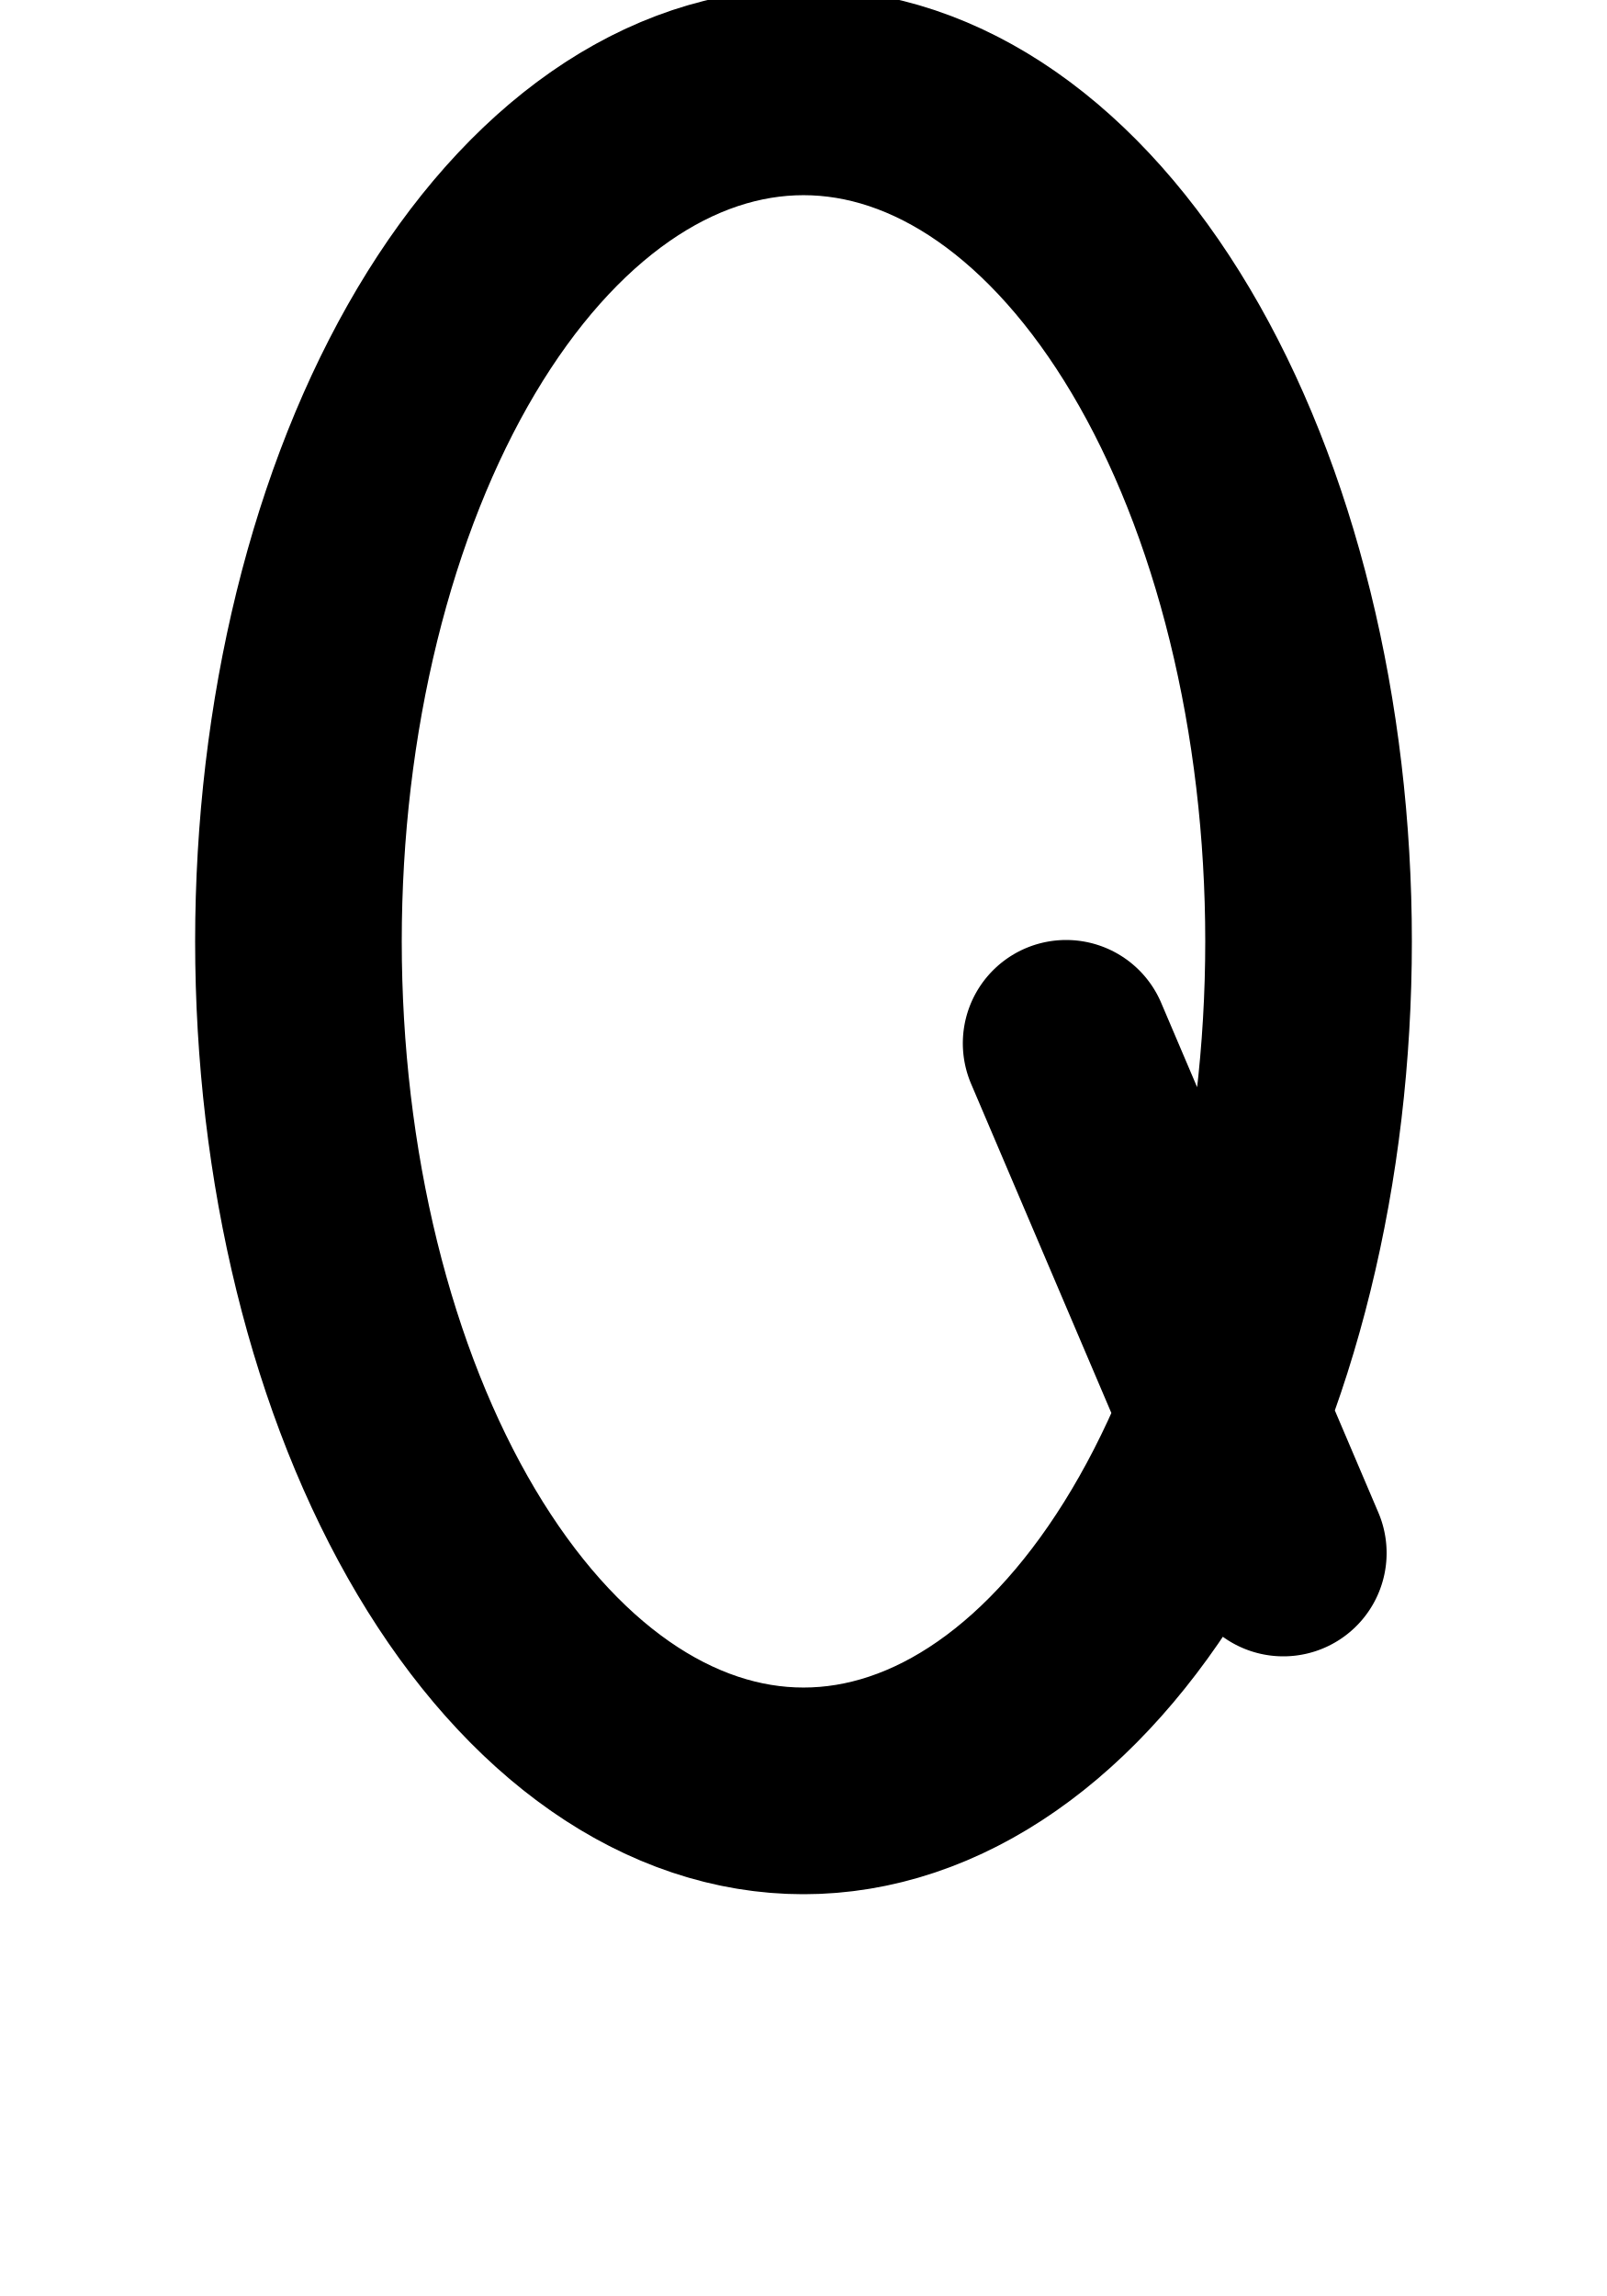
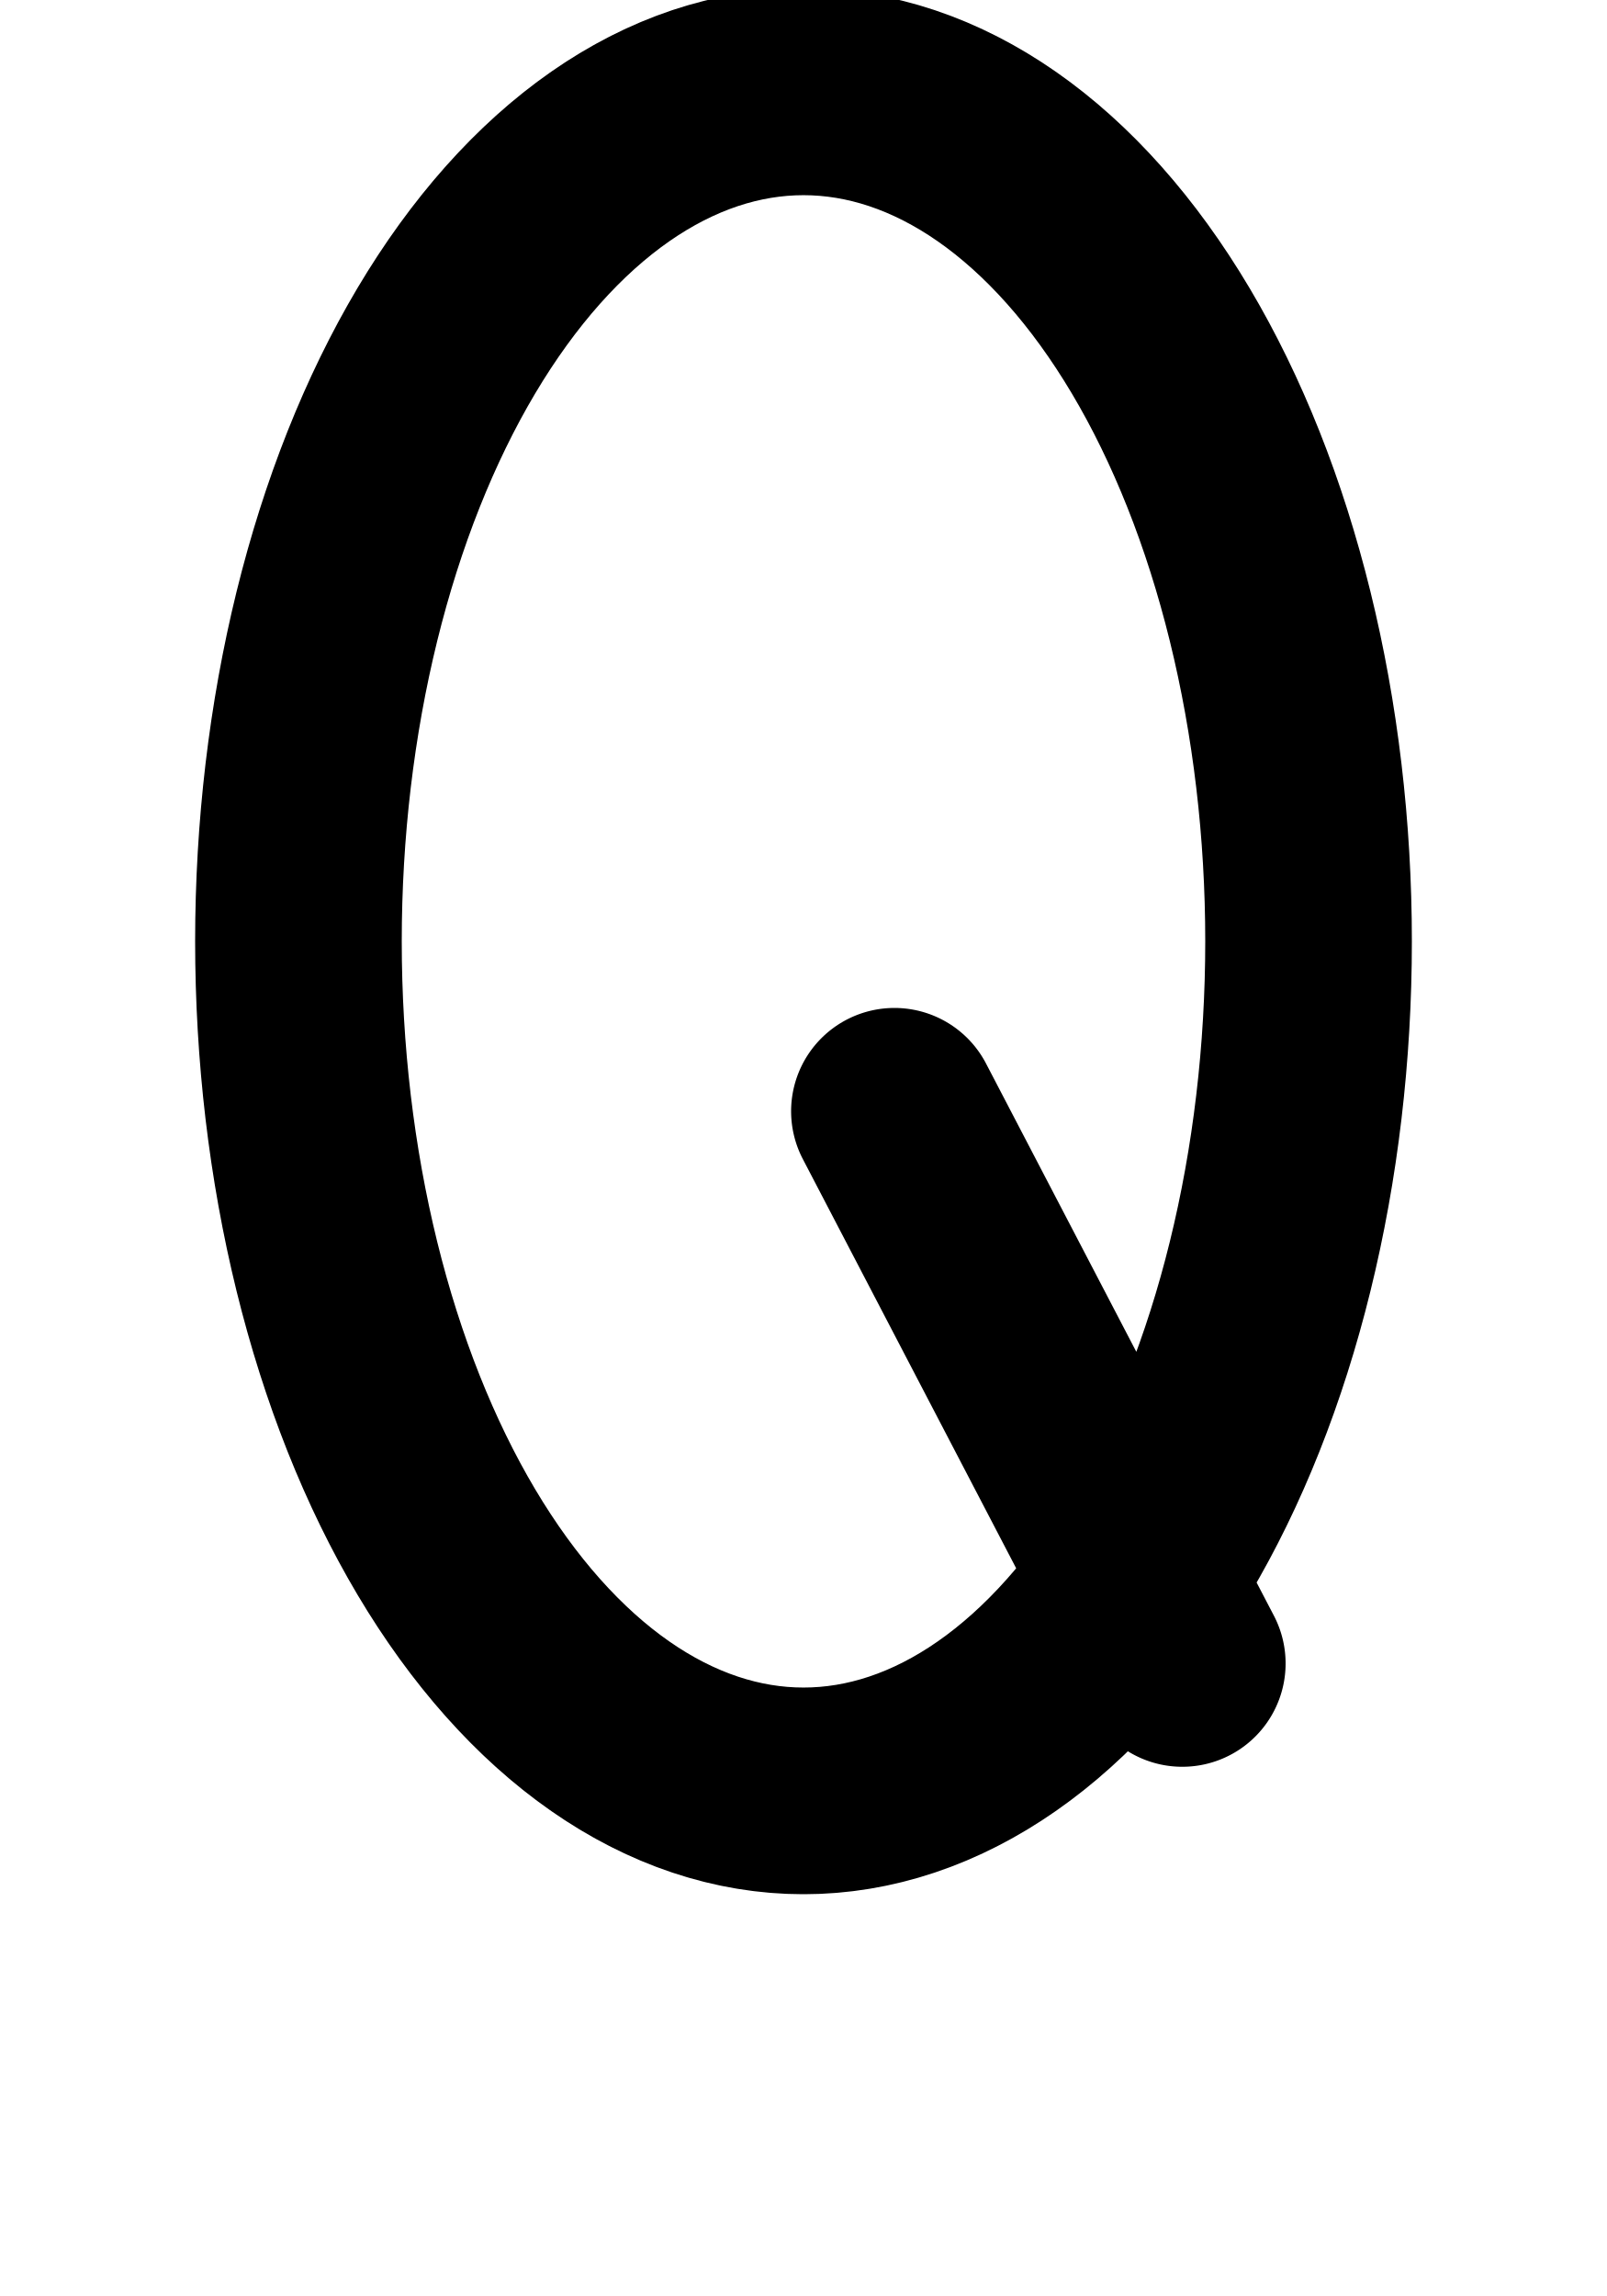
<svg xmlns="http://www.w3.org/2000/svg" viewBox="0 0 700.000 1000">
-   <path d="M 614.999 409.672 L 614.933 400.591 L 614.923 399.934 L 614.724 390.860 L 614.705 390.202 L 614.374 381.138 L 614.345 380.480 L 613.882 371.433 L 613.843 370.773 L 613.248 361.747 L 613.199 361.086 L 612.473 352.088 L 612.414 351.424 L 611.557 342.458 L 611.488 341.793 L 610.500 332.865 L 610.420 332.196 L 609.302 323.312 L 609.212 322.641 L 607.965 313.805 L 607.864 313.130 L 606.488 304.349 L 606.376 303.670 L 604.872 294.948 L 604.749 294.265 L 603.118 285.608 L 602.983 284.920 L 601.227 276.333 L 601.079 275.639 L 599.198 267.127 L 599.038 266.429 L 597.033 257.997 L 596.859 257.293 L 594.732 248.946 L 594.545 248.236 L 592.296 239.980 L 592.095 239.263 L 589.726 231.102 L 589.510 230.378 L 587.023 222.318 L 586.791 221.587 L 584.187 213.631 L 583.938 212.893 L 581.220 205.047 L 580.954 204.301 L 578.121 196.570 L 577.837 195.816 L 574.893 188.204 L 574.590 187.442 L 571.535 179.954 L 571.212 179.183 L 568.049 171.823 L 567.705 171.043 L 564.436 163.816 L 564.070 163.028 L 560.696 155.938 L 560.307 155.140 L 556.830 148.192 L 556.416 147.385 L 552.840 140.582 L 552.400 139.766 L 548.725 133.113 L 548.258 132.288 L 544.487 125.788 L 543.991 124.954 L 540.126 118.612 L 539.600 117.769 L 535.644 111.589 L 535.085 110.738 L 531.041 104.722 L 530.448 103.863 L 526.317 98.017 L 525.689 97.150 L 521.473 91.476 L 520.808 90.603 L 516.511 85.104 L 515.806 84.225 L 511.430 78.905 L 510.684 78.022 L 506.232 72.885 L 505.442 71.998 L 500.916 67.046 L 500.081 66.157 L 495.485 61.393 L 494.603 60.504 L 489.938 55.931 L 489.006 55.044 L 484.276 50.666 L 483.294 49.783 L 478.501 45.601 L 477.466 44.724 L 472.613 40.741 L 471.524 39.875 L 466.615 36.093 L 465.469 35.240 L 460.507 31.662 L 459.304 30.824 L 454.291 27.452 L 453.031 26.635 L 447.970 23.471 L 446.652 22.678 L 441.546 19.724 L 440.170 18.960 L 435.023 16.217 L 433.589 15.486 L 428.403 12.957 L 426.913 12.264 L 421.692 9.949 L 420.922 9.617 L 420.147 9.298 L 414.893 7.200 L 414.098 6.891 L 413.296 6.597 L 408.014 4.716 L 407.193 4.433 L 406.367 4.166 L 401.059 2.503 L 400.215 2.248 L 399.366 2.010 L 394.035 0.567 L 393.170 0.342 L 392.301 0.135 L 386.951 -1.088 L 386.068 -1.280 L 385.181 -1.455 L 379.814 -2.456 L 378.916 -2.614 L 378.014 -2.754 L 372.634 -3.533 L 371.723 -3.655 L 370.809 -3.759 L 365.420 -4.316 L 364.499 -4.402 L 363.577 -4.468 L 358.181 -4.802 L 357.255 -4.850 L 356.328 -4.879 L 350.929 -4.990 L 350.000 -5.000 L 349.071 -4.990 L 343.672 -4.879 L 342.745 -4.850 L 341.819 -4.802 L 336.423 -4.468 L 335.501 -4.402 L 334.580 -4.316 L 329.191 -3.759 L 328.277 -3.655 L 327.366 -3.533 L 321.986 -2.754 L 321.084 -2.614 L 320.186 -2.456 L 314.819 -1.455 L 313.932 -1.280 L 313.049 -1.088 L 307.699 0.135 L 306.830 0.342 L 305.965 0.567 L 300.634 2.010 L 299.785 2.248 L 298.941 2.503 L 293.633 4.166 L 292.807 4.433 L 291.986 4.716 L 286.704 6.597 L 285.902 6.891 L 285.107 7.200 L 279.853 9.298 L 279.078 9.617 L 278.308 9.949 L 273.087 12.264 L 271.597 12.957 L 266.411 15.486 L 264.977 16.217 L 259.830 18.960 L 258.454 19.724 L 253.348 22.678 L 252.030 23.471 L 246.969 26.635 L 245.709 27.452 L 240.696 30.824 L 239.493 31.662 L 234.531 35.240 L 233.385 36.093 L 228.476 39.875 L 227.387 40.741 L 222.534 44.724 L 221.499 45.601 L 216.706 49.783 L 215.724 50.666 L 210.994 55.044 L 210.062 55.931 L 205.397 60.504 L 204.515 61.393 L 199.919 66.157 L 199.084 67.046 L 194.558 71.998 L 193.768 72.885 L 189.316 78.022 L 188.570 78.905 L 184.194 84.225 L 183.489 85.104 L 179.192 90.603 L 178.527 91.476 L 174.311 97.150 L 173.683 98.017 L 169.552 103.863 L 168.959 104.722 L 164.915 110.738 L 164.356 111.589 L 160.400 117.769 L 159.874 118.612 L 156.009 124.954 L 155.513 125.788 L 151.742 132.288 L 151.275 133.113 L 147.600 139.766 L 147.160 140.582 L 143.584 147.385 L 143.170 148.192 L 139.693 155.140 L 139.304 155.938 L 135.930 163.028 L 135.564 163.816 L 132.295 171.043 L 131.951 171.823 L 128.788 179.183 L 128.465 179.954 L 125.410 187.442 L 125.107 188.204 L 122.163 195.816 L 121.879 196.570 L 119.046 204.301 L 118.780 205.047 L 116.062 212.893 L 115.813 213.631 L 113.209 221.587 L 112.977 222.318 L 110.490 230.378 L 110.274 231.102 L 107.905 239.263 L 107.704 239.980 L 105.455 248.236 L 105.268 248.946 L 103.141 257.293 L 102.967 257.997 L 100.962 266.429 L 100.802 267.127 L 98.921 275.639 L 98.773 276.333 L 97.017 284.920 L 96.882 285.608 L 95.251 294.265 L 95.128 294.948 L 93.624 303.670 L 93.512 304.349 L 92.136 313.130 L 92.035 313.805 L 90.788 322.641 L 90.698 323.312 L 89.580 332.196 L 89.500 332.865 L 88.512 341.793 L 88.443 342.458 L 87.586 351.424 L 87.527 352.088 L 86.801 361.086 L 86.752 361.747 L 86.157 370.773 L 86.118 371.433 L 85.655 380.480 L 85.626 381.138 L 85.295 390.202 L 85.276 390.860 L 85.077 399.934 L 85.067 400.591 L 85.001 409.672 L 85.001 410.328 L 85.067 419.409 L 85.077 420.066 L 85.276 429.140 L 85.295 429.798 L 85.626 438.862 L 85.655 439.520 L 86.118 448.567 L 86.157 449.227 L 86.752 458.253 L 86.801 458.914 L 87.527 467.912 L 87.586 468.576 L 88.443 477.542 L 88.512 478.207 L 89.500 487.135 L 89.580 487.804 L 90.698 496.688 L 90.788 497.359 L 92.035 506.195 L 92.136 506.870 L 93.512 515.651 L 93.624 516.330 L 95.128 525.052 L 95.251 525.735 L 96.882 534.392 L 97.017 535.080 L 98.773 543.667 L 98.921 544.361 L 100.802 552.873 L 100.962 553.571 L 102.967 562.003 L 103.141 562.707 L 105.268 571.054 L 105.455 571.764 L 107.704 580.020 L 107.905 580.737 L 110.274 588.898 L 110.490 589.622 L 112.977 597.682 L 113.209 598.413 L 115.813 606.369 L 116.062 607.107 L 118.780 614.953 L 119.046 615.699 L 121.879 623.430 L 122.163 624.184 L 125.107 631.796 L 125.410 632.558 L 128.465 640.046 L 128.788 640.817 L 131.951 648.177 L 132.295 648.957 L 135.564 656.184 L 135.930 656.972 L 139.304 664.062 L 139.693 664.860 L 143.170 671.808 L 143.584 672.615 L 147.160 679.418 L 147.600 680.234 L 151.275 686.887 L 151.742 687.712 L 155.513 694.212 L 156.009 695.046 L 159.874 701.388 L 160.400 702.231 L 164.356 708.411 L 164.915 709.262 L 168.959 715.278 L 169.552 716.137 L 173.683 721.983 L 174.311 722.850 L 178.527 728.524 L 179.192 729.397 L 183.489 734.896 L 184.194 735.775 L 188.570 741.095 L 189.316 741.978 L 193.768 747.115 L 194.558 748.002 L 199.084 752.954 L 199.919 753.843 L 204.515 758.607 L 205.397 759.496 L 210.062 764.069 L 210.994 764.956 L 215.724 769.334 L 216.706 770.217 L 221.499 774.399 L 222.534 775.276 L 227.387 779.259 L 228.476 780.125 L 233.385 783.907 L 234.531 784.760 L 239.493 788.338 L 240.696 789.176 L 245.709 792.548 L 246.969 793.365 L 252.030 796.529 L 253.348 797.322 L 258.454 800.276 L 259.830 801.040 L 264.977 803.783 L 266.411 804.514 L 271.597 807.043 L 273.087 807.736 L 278.308 810.051 L 279.078 810.383 L 279.853 810.702 L 285.107 812.800 L 285.902 813.109 L 286.704 813.403 L 291.986 815.284 L 292.807 815.567 L 293.633 815.834 L 298.941 817.497 L 299.785 817.752 L 300.634 817.990 L 305.965 819.433 L 306.830 819.658 L 307.699 819.865 L 313.049 821.088 L 313.932 821.280 L 314.819 821.455 L 320.186 822.456 L 321.084 822.614 L 321.986 822.754 L 327.366 823.533 L 328.277 823.655 L 329.191 823.759 L 334.580 824.316 L 335.501 824.402 L 336.423 824.468 L 341.819 824.802 L 342.745 824.850 L 343.672 824.879 L 349.071 824.990 L 350.000 825.000 L 350.929 824.990 L 356.328 824.879 L 357.255 824.850 L 358.181 824.802 L 363.577 824.468 L 364.499 824.402 L 365.420 824.316 L 370.809 823.759 L 371.723 823.655 L 372.634 823.533 L 378.014 822.754 L 378.916 822.614 L 379.814 822.456 L 385.181 821.455 L 386.068 821.280 L 386.951 821.088 L 392.301 819.865 L 393.170 819.658 L 394.035 819.433 L 399.366 817.990 L 400.215 817.752 L 401.059 817.497 L 406.367 815.834 L 407.193 815.567 L 408.014 815.284 L 413.296 813.403 L 414.098 813.109 L 414.893 812.800 L 420.147 810.702 L 420.922 810.383 L 421.692 810.051 L 426.913 807.736 L 428.403 807.043 L 433.589 804.514 L 435.023 803.783 L 440.170 801.040 L 441.546 800.276 L 446.652 797.322 L 447.970 796.529 L 453.031 793.365 L 454.291 792.548 L 459.304 789.176 L 460.507 788.338 L 465.469 784.760 L 466.615 783.907 L 471.524 780.125 L 472.613 779.259 L 477.466 775.276 L 478.501 774.399 L 483.294 770.217 L 484.276 769.334 L 489.006 764.956 L 489.938 764.069 L 494.603 759.496 L 495.485 758.607 L 500.081 753.843 L 500.916 752.954 L 505.442 748.002 L 506.232 747.115 L 510.684 741.978 L 511.430 741.095 L 515.806 735.775 L 516.511 734.896 L 520.808 729.397 L 521.473 728.524 L 525.689 722.850 L 526.317 721.983 L 530.448 716.137 L 531.041 715.278 L 532.653 712.879 L 533.462 713.452 L 534.379 714.067 L 535.311 714.660 L 536.257 715.230 L 537.217 715.776 L 538.190 716.299 L 539.175 716.798 L 540.173 717.272 L 541.182 717.722 L 542.201 718.147 L 543.231 718.546 L 544.270 718.921 L 545.318 719.269 L 546.374 719.592 L 547.438 719.889 L 548.508 720.160 L 549.585 720.404 L 550.668 720.622 L 551.756 720.813 L 552.848 720.978 L 553.944 721.115 L 555.043 721.226 L 556.144 721.309 L 557.247 721.366 L 558.351 721.395 L 559.456 721.398 L 560.560 721.373 L 561.663 721.321 L 562.765 721.242 L 563.864 721.136 L 564.960 721.004 L 566.053 720.844 L 567.142 720.657 L 568.225 720.444 L 569.304 720.205 L 570.376 719.938 L 571.441 719.646 L 572.498 719.328 L 573.548 718.984 L 574.588 718.614 L 575.620 718.219 L 576.641 717.798 L 577.651 717.353 L 578.651 716.883 L 579.638 716.388 L 580.614 715.870 L 581.576 715.327 L 582.524 714.762 L 583.459 714.173 L 584.378 713.561 L 585.283 712.927 L 586.171 712.271 L 587.043 711.593 L 587.898 710.895 L 588.736 710.175 L 589.556 709.435 L 590.358 708.675 L 591.140 707.896 L 591.904 707.098 L 592.647 706.281 L 593.370 705.446 L 594.073 704.594 L 594.754 703.725 L 595.414 702.839 L 596.052 701.938 L 596.667 701.021 L 597.260 700.089 L 597.830 699.143 L 598.376 698.183 L 598.899 697.210 L 599.398 696.225 L 599.872 695.227 L 600.322 694.218 L 600.747 693.199 L 601.146 692.169 L 601.521 691.130 L 601.869 690.082 L 602.192 689.026 L 602.489 687.962 L 602.760 686.892 L 603.004 685.815 L 603.222 684.732 L 603.413 683.644 L 603.578 682.552 L 603.715 681.456 L 603.826 680.357 L 603.909 679.256 L 603.966 678.153 L 603.995 677.049 L 603.998 675.944 L 603.973 674.840 L 603.921 673.737 L 603.842 672.635 L 603.736 671.536 L 603.604 670.440 L 603.444 669.347 L 603.257 668.258 L 603.044 667.175 L 602.805 666.096 L 602.538 665.024 L 602.246 663.959 L 601.928 662.902 L 601.584 661.852 L 601.214 660.812 L 600.819 659.780 L 600.398 658.759 L 581.449 614.291 L 583.938 607.107 L 584.187 606.369 L 586.791 598.413 L 587.023 597.682 L 589.510 589.622 L 589.726 588.898 L 592.095 580.737 L 592.296 580.020 L 594.545 571.764 L 594.732 571.054 L 596.859 562.707 L 597.033 562.003 L 599.038 553.571 L 599.198 552.873 L 601.079 544.361 L 601.227 543.667 L 602.983 535.080 L 603.118 534.392 L 604.749 525.735 L 604.872 525.052 L 606.376 516.330 L 606.488 515.651 L 607.864 506.870 L 607.965 506.195 L 609.212 497.359 L 609.302 496.688 L 610.420 487.804 L 610.500 487.135 L 611.488 478.207 L 611.557 477.542 L 612.414 468.576 L 612.473 467.912 L 613.199 458.914 L 613.248 458.253 L 613.843 449.227 L 613.882 448.567 L 614.345 439.520 L 614.374 438.862 L 614.705 429.798 L 614.724 429.140 L 614.923 420.066 L 614.933 419.409 L 614.999 410.328 L 614.999 409.672 Z M 524.937 418.423 L 524.753 426.841 L 524.446 435.247 L 524.016 443.635 L 523.465 452.000 L 522.792 460.336 L 521.997 468.637 L 521.458 473.509 L 505.798 436.759 L 505.353 435.749 L 504.883 434.749 L 504.388 433.762 L 503.870 432.786 L 503.327 431.824 L 502.762 430.876 L 502.173 429.941 L 501.561 429.022 L 500.927 428.117 L 500.271 427.229 L 499.593 426.357 L 498.895 425.502 L 498.175 424.664 L 497.435 423.844 L 496.675 423.042 L 495.896 422.260 L 495.098 421.496 L 494.281 420.753 L 493.446 420.030 L 492.594 419.327 L 491.725 418.646 L 490.839 417.986 L 489.938 417.348 L 489.021 416.733 L 488.089 416.140 L 487.143 415.570 L 486.183 415.024 L 485.210 414.501 L 484.225 414.002 L 483.227 413.528 L 482.218 413.078 L 481.199 412.653 L 480.169 412.254 L 479.130 411.879 L 478.082 411.531 L 477.026 411.208 L 475.962 410.911 L 474.892 410.640 L 473.815 410.396 L 472.732 410.178 L 471.644 409.987 L 470.552 409.822 L 469.456 409.685 L 468.357 409.574 L 467.256 409.491 L 466.153 409.434 L 465.049 409.405 L 463.944 409.402 L 462.840 409.427 L 461.737 409.479 L 460.635 409.558 L 459.536 409.664 L 458.440 409.796 L 457.347 409.956 L 456.258 410.143 L 455.175 410.356 L 454.096 410.595 L 453.024 410.862 L 451.959 411.154 L 450.902 411.472 L 449.852 411.816 L 448.812 412.186 L 447.780 412.581 L 446.759 413.002 L 445.749 413.447 L 444.749 413.917 L 443.762 414.412 L 442.786 414.930 L 441.824 415.473 L 440.876 416.038 L 439.941 416.627 L 439.022 417.239 L 438.117 417.873 L 437.229 418.529 L 436.357 419.207 L 435.502 419.905 L 434.664 420.625 L 433.844 421.365 L 433.042 422.125 L 432.260 422.904 L 431.496 423.702 L 430.753 424.519 L 430.030 425.354 L 429.327 426.206 L 428.646 427.075 L 427.986 427.961 L 427.348 428.862 L 426.733 429.779 L 426.140 430.711 L 425.570 431.657 L 425.024 432.617 L 424.501 433.590 L 424.002 434.575 L 423.528 435.573 L 423.078 436.582 L 422.653 437.601 L 422.254 438.631 L 421.879 439.670 L 421.531 440.718 L 421.208 441.774 L 420.911 442.838 L 420.640 443.908 L 420.396 444.985 L 420.178 446.068 L 419.987 447.156 L 419.822 448.248 L 419.685 449.344 L 419.574 450.443 L 419.491 451.544 L 419.434 452.647 L 419.405 453.751 L 419.402 454.856 L 419.427 455.960 L 419.479 457.063 L 419.558 458.165 L 419.664 459.264 L 419.796 460.360 L 419.956 461.453 L 420.143 462.542 L 420.356 463.625 L 420.595 464.704 L 420.862 465.776 L 421.154 466.841 L 421.472 467.898 L 421.816 468.948 L 422.186 469.988 L 422.581 471.020 L 423.002 472.041 L 484.098 615.416 L 482.616 618.692 L 479.619 624.988 L 476.545 631.134 L 473.395 637.125 L 470.173 642.958 L 466.884 648.627 L 463.530 654.131 L 460.116 659.464 L 456.647 664.624 L 453.125 669.607 L 449.556 674.411 L 445.944 679.034 L 442.293 683.472 L 438.608 687.723 L 434.894 691.787 L 431.155 695.661 L 427.397 699.346 L 423.623 702.839 L 419.839 706.141 L 416.049 709.252 L 412.257 712.173 L 408.468 714.904 L 404.686 717.448 L 400.914 719.806 L 397.155 721.981 L 393.413 723.975 L 389.689 725.791 L 385.986 727.432 L 382.304 728.903 L 378.644 730.206 L 375.006 731.345 L 371.389 732.324 L 367.791 733.146 L 364.210 733.814 L 360.644 734.330 L 357.090 734.698 L 353.543 734.917 L 350.000 734.990 L 346.457 734.917 L 342.910 734.698 L 339.356 734.330 L 335.790 733.814 L 332.209 733.146 L 328.611 732.324 L 324.994 731.345 L 321.356 730.206 L 317.696 728.903 L 314.014 727.432 L 310.311 725.791 L 306.587 723.975 L 302.845 721.981 L 299.086 719.806 L 295.314 717.448 L 291.532 714.904 L 287.743 712.173 L 283.951 709.252 L 280.161 706.141 L 276.377 702.839 L 272.603 699.346 L 268.845 695.661 L 265.106 691.787 L 261.392 687.723 L 257.707 683.472 L 254.056 679.034 L 250.444 674.411 L 246.875 669.607 L 243.353 664.624 L 239.884 659.464 L 236.470 654.131 L 233.116 648.627 L 229.827 642.958 L 226.605 637.125 L 223.455 631.134 L 220.381 624.988 L 217.384 618.692 L 214.470 612.249 L 211.640 605.665 L 208.898 598.944 L 206.247 592.090 L 203.689 585.109 L 201.228 578.006 L 198.865 570.785 L 196.602 563.452 L 194.443 556.011 L 192.389 548.469 L 190.442 540.830 L 188.604 533.100 L 186.876 525.284 L 185.261 517.388 L 183.760 509.417 L 182.373 501.376 L 181.103 493.273 L 179.951 485.111 L 178.917 476.897 L 178.003 468.637 L 177.208 460.336 L 176.535 452.000 L 175.984 443.635 L 175.554 435.247 L 175.247 426.841 L 175.063 418.423 L 175.001 410.000 L 175.063 401.577 L 175.247 393.159 L 175.554 384.753 L 175.984 376.365 L 176.535 368.000 L 177.208 359.664 L 178.003 351.363 L 178.917 343.103 L 179.951 334.889 L 181.103 326.727 L 182.373 318.624 L 183.760 310.583 L 185.261 302.612 L 186.876 294.716 L 188.604 286.900 L 190.442 279.170 L 192.389 271.531 L 194.443 263.989 L 196.602 256.548 L 198.865 249.215 L 201.228 241.994 L 203.689 234.891 L 206.247 227.910 L 208.898 221.056 L 211.640 214.335 L 214.470 207.751 L 217.384 201.308 L 220.381 195.012 L 223.455 188.866 L 226.605 182.875 L 229.827 177.042 L 233.116 171.373 L 236.470 165.869 L 239.884 160.536 L 243.353 155.376 L 246.875 150.393 L 250.444 145.589 L 254.056 140.966 L 257.707 136.528 L 261.392 132.277 L 265.106 128.213 L 268.845 124.339 L 272.603 120.654 L 276.377 117.161 L 280.161 113.859 L 283.951 110.748 L 287.743 107.827 L 291.532 105.096 L 295.314 102.552 L 299.086 100.194 L 302.845 98.019 L 306.587 96.025 L 310.311 94.209 L 314.014 92.568 L 317.696 91.097 L 321.356 89.794 L 324.994 88.655 L 328.611 87.676 L 332.209 86.854 L 335.790 86.186 L 339.356 85.670 L 342.910 85.302 L 346.457 85.083 L 350.000 85.010 L 353.543 85.083 L 357.090 85.302 L 360.644 85.670 L 364.210 86.186 L 367.791 86.854 L 371.389 87.676 L 375.006 88.655 L 378.644 89.794 L 382.304 91.097 L 385.986 92.568 L 389.689 94.209 L 393.413 96.025 L 397.155 98.019 L 400.914 100.194 L 404.686 102.552 L 408.468 105.096 L 412.257 107.827 L 416.049 110.748 L 419.839 113.859 L 423.623 117.161 L 427.397 120.654 L 431.155 124.339 L 434.894 128.213 L 438.608 132.277 L 442.293 136.528 L 445.944 140.966 L 449.556 145.589 L 453.125 150.393 L 456.647 155.376 L 460.116 160.536 L 463.530 165.869 L 466.884 171.373 L 470.173 177.042 L 473.395 182.875 L 476.545 188.866 L 479.619 195.012 L 482.616 201.308 L 485.530 207.751 L 488.360 214.335 L 491.102 221.056 L 493.753 227.910 L 496.311 234.891 L 498.772 241.994 L 501.135 249.215 L 503.398 256.548 L 505.557 263.989 L 507.611 271.531 L 509.558 279.170 L 511.396 286.900 L 513.124 294.716 L 514.739 302.612 L 516.240 310.583 L 517.627 318.624 L 518.897 326.727 L 520.049 334.889 L 521.083 343.103 L 521.997 351.363 L 522.792 359.664 L 523.465 368.000 L 524.016 376.365 L 524.446 384.753 L 524.753 393.159 L 524.937 401.577 L 524.999 410.000 L 524.937 418.423 Z" fill="black" fill-rule="evenodd" />
+   <path d="M 614.999 409.672 L 614.933 400.591 L 614.923 399.934 L 614.724 390.860 L 614.705 390.202 L 614.374 381.138 L 614.345 380.480 L 613.882 371.433 L 613.843 370.773 L 613.248 361.747 L 613.199 361.086 L 612.473 352.088 L 612.414 351.424 L 611.557 342.458 L 611.488 341.793 L 610.500 332.865 L 610.420 332.196 L 609.302 323.312 L 609.212 322.641 L 607.965 313.805 L 607.864 313.130 L 606.488 304.349 L 606.376 303.670 L 604.872 294.948 L 604.749 294.265 L 603.118 285.608 L 602.983 284.920 L 601.227 276.333 L 601.079 275.639 L 599.198 267.127 L 599.038 266.429 L 597.033 257.997 L 596.859 257.293 L 594.732 248.946 L 594.545 248.236 L 592.296 239.980 L 592.095 239.263 L 589.726 231.102 L 589.510 230.378 L 587.023 222.318 L 586.791 221.587 L 584.187 213.631 L 583.938 212.893 L 581.220 205.047 L 580.954 204.301 L 578.121 196.570 L 577.837 195.816 L 574.893 188.204 L 574.590 187.442 L 571.535 179.954 L 571.212 179.183 L 568.049 171.823 L 567.705 171.043 L 564.436 163.816 L 564.070 163.028 L 560.696 155.938 L 560.307 155.140 L 556.830 148.192 L 556.416 147.385 L 552.840 140.582 L 552.400 139.766 L 548.725 133.113 L 548.258 132.288 L 544.487 125.788 L 543.991 124.954 L 540.126 118.612 L 539.600 117.769 L 535.644 111.589 L 535.085 110.738 L 531.041 104.722 L 530.448 103.863 L 526.317 98.017 L 525.689 97.150 L 521.473 91.476 L 520.808 90.603 L 516.511 85.104 L 515.806 84.225 L 511.430 78.905 L 510.684 78.022 L 506.232 72.885 L 505.442 71.998 L 500.916 67.046 L 500.081 66.157 L 495.485 61.393 L 494.603 60.504 L 489.938 55.931 L 489.006 55.044 L 484.276 50.666 L 483.294 49.783 L 478.501 45.601 L 477.466 44.724 L 472.613 40.741 L 471.524 39.875 L 466.615 36.093 L 465.469 35.240 L 460.507 31.662 L 459.304 30.824 L 454.291 27.452 L 453.031 26.635 L 447.970 23.471 L 446.652 22.678 L 441.546 19.724 L 440.170 18.960 L 435.023 16.217 L 433.589 15.486 L 428.403 12.957 L 426.913 12.264 L 421.692 9.949 L 420.922 9.617 L 420.147 9.298 L 414.893 7.200 L 414.098 6.891 L 413.296 6.597 L 408.014 4.716 L 407.193 4.433 L 406.367 4.166 L 401.059 2.503 L 400.215 2.248 L 399.366 2.010 L 394.035 0.567 L 393.170 0.342 L 392.301 0.135 L 386.951 -1.088 L 386.068 -1.280 L 385.181 -1.455 L 379.814 -2.456 L 378.916 -2.614 L 378.014 -2.754 L 372.634 -3.533 L 371.723 -3.655 L 370.809 -3.759 L 365.420 -4.316 L 364.499 -4.402 L 363.577 -4.468 L 358.181 -4.802 L 357.255 -4.850 L 356.328 -4.879 L 350.929 -4.990 L 350.000 -5.000 L 349.071 -4.990 L 343.672 -4.879 L 342.745 -4.850 L 341.819 -4.802 L 336.423 -4.468 L 335.501 -4.402 L 334.580 -4.316 L 329.191 -3.759 L 328.277 -3.655 L 327.366 -3.533 L 321.986 -2.754 L 321.084 -2.614 L 320.186 -2.456 L 314.819 -1.455 L 313.932 -1.280 L 313.049 -1.088 L 307.699 0.135 L 306.830 0.342 L 305.965 0.567 L 300.634 2.010 L 299.785 2.248 L 298.941 2.503 L 293.633 4.166 L 292.807 4.433 L 291.986 4.716 L 286.704 6.597 L 285.902 6.891 L 285.107 7.200 L 279.853 9.298 L 279.078 9.617 L 278.308 9.949 L 273.087 12.264 L 271.597 12.957 L 266.411 15.486 L 264.977 16.217 L 259.830 18.960 L 258.454 19.724 L 253.348 22.678 L 252.030 23.471 L 246.969 26.635 L 245.709 27.452 L 240.696 30.824 L 239.493 31.662 L 234.531 35.240 L 233.385 36.093 L 228.476 39.875 L 227.387 40.741 L 222.534 44.724 L 221.499 45.601 L 216.706 49.783 L 215.724 50.666 L 210.994 55.044 L 210.062 55.931 L 205.397 60.504 L 204.515 61.393 L 199.919 66.157 L 199.084 67.046 L 194.558 71.998 L 193.768 72.885 L 189.316 78.022 L 188.570 78.905 L 184.194 84.225 L 183.489 85.104 L 179.192 90.603 L 178.527 91.476 L 174.311 97.150 L 173.683 98.017 L 169.552 103.863 L 168.959 104.722 L 164.915 110.738 L 164.356 111.589 L 160.400 117.769 L 159.874 118.612 L 156.009 124.954 L 155.513 125.788 L 151.742 132.288 L 151.275 133.113 L 147.600 139.766 L 147.160 140.582 L 143.584 147.385 L 143.170 148.192 L 139.693 155.140 L 139.304 155.938 L 135.930 163.028 L 135.564 163.816 L 132.295 171.043 L 131.951 171.823 L 128.788 179.183 L 128.465 179.954 L 125.410 187.442 L 125.107 188.204 L 122.163 195.816 L 121.879 196.570 L 119.046 204.301 L 118.780 205.047 L 116.062 212.893 L 115.813 213.631 L 113.209 221.587 L 112.977 222.318 L 110.490 230.378 L 110.274 231.102 L 107.905 239.263 L 107.704 239.980 L 105.455 248.236 L 105.268 248.946 L 103.141 257.293 L 102.967 257.997 L 100.962 266.429 L 100.802 267.127 L 98.921 275.639 L 98.773 276.333 L 97.017 284.920 L 96.882 285.608 L 95.251 294.265 L 95.128 294.948 L 93.624 303.670 L 93.512 304.349 L 92.136 313.130 L 92.035 313.805 L 90.788 322.641 L 90.698 323.312 L 89.580 332.196 L 89.500 332.865 L 88.512 341.793 L 88.443 342.458 L 87.586 351.424 L 87.527 352.088 L 86.801 361.086 L 86.752 361.747 L 86.157 370.773 L 86.118 371.433 L 85.655 380.480 L 85.626 381.138 L 85.295 390.202 L 85.276 390.860 L 85.077 399.934 L 85.067 400.591 L 85.001 409.672 L 85.001 410.328 L 85.067 419.409 L 85.077 420.066 L 85.276 429.140 L 85.295 429.798 L 85.626 438.862 L 85.655 439.520 L 86.118 448.567 L 86.157 449.227 L 86.752 458.253 L 86.801 458.914 L 87.527 467.912 L 87.586 468.576 L 88.443 477.542 L 88.512 478.207 L 89.500 487.135 L 89.580 487.804 L 90.698 496.688 L 90.788 497.359 L 92.035 506.195 L 92.136 506.870 L 93.512 515.651 L 93.624 516.330 L 95.128 525.052 L 95.251 525.735 L 96.882 534.392 L 97.017 535.080 L 98.773 543.667 L 98.921 544.361 L 100.802 552.873 L 100.962 553.571 L 102.967 562.003 L 103.141 562.707 L 105.268 571.054 L 105.455 571.764 L 107.704 580.020 L 107.905 580.737 L 110.274 588.898 L 110.490 589.622 L 112.977 597.682 L 113.209 598.413 L 115.813 606.369 L 116.062 607.107 L 118.780 614.953 L 119.046 615.699 L 121.879 623.430 L 122.163 624.184 L 125.107 631.796 L 125.410 632.558 L 128.465 640.046 L 128.788 640.817 L 131.951 648.177 L 132.295 648.957 L 135.564 656.184 L 135.930 656.972 L 139.304 664.062 L 139.693 664.860 L 143.170 671.808 L 143.584 672.615 L 147.160 679.418 L 147.600 680.234 L 151.275 686.887 L 151.742 687.712 L 155.513 694.212 L 156.009 695.046 L 159.874 701.388 L 160.400 702.231 L 164.356 708.411 L 164.915 709.262 L 168.959 715.278 L 169.552 716.137 L 173.683 721.983 L 174.311 722.850 L 178.527 728.524 L 179.192 729.397 L 183.489 734.896 L 184.194 735.775 L 188.570 741.095 L 189.316 741.978 L 193.768 747.115 L 194.558 748.002 L 199.084 752.954 L 199.919 753.843 L 204.515 758.607 L 205.397 759.496 L 210.062 764.069 L 210.994 764.956 L 215.724 769.334 L 216.706 770.217 L 221.499 774.399 L 222.534 775.276 L 227.387 779.259 L 228.476 780.125 L 233.385 783.907 L 234.531 784.760 L 239.493 788.338 L 240.696 789.176 L 245.709 792.548 L 246.969 793.365 L 252.030 796.529 L 253.348 797.322 L 258.454 800.276 L 259.830 801.040 L 264.977 803.783 L 266.411 804.514 L 271.597 807.043 L 273.087 807.736 L 278.308 810.051 L 279.078 810.383 L 279.853 810.702 L 285.107 812.800 L 285.902 813.109 L 286.704 813.403 L 291.986 815.284 L 292.807 815.567 L 293.633 815.834 L 298.941 817.497 L 299.785 817.752 L 300.634 817.990 L 305.965 819.433 L 306.830 819.658 L 307.699 819.865 L 313.049 821.088 L 313.932 821.280 L 314.819 821.455 L 320.186 822.456 L 321.084 822.614 L 321.986 822.754 L 327.366 823.533 L 328.277 823.655 L 329.191 823.759 L 334.580 824.316 L 335.501 824.402 L 336.423 824.468 L 341.819 824.802 L 342.745 824.850 L 343.672 824.879 L 349.071 824.990 L 350.000 825.000 L 350.929 824.990 L 356.328 824.879 L 357.255 824.850 L 358.181 824.802 L 363.577 824.468 L 364.499 824.402 L 365.420 824.316 L 370.809 823.759 L 371.723 823.655 L 372.634 823.533 L 378.014 822.754 L 378.916 822.614 L 379.814 822.456 L 385.181 821.455 L 386.068 821.280 L 386.951 821.088 L 392.301 819.865 L 393.170 819.658 L 394.035 819.433 L 399.366 817.990 L 400.215 817.752 L 401.059 817.497 L 406.367 815.834 L 407.193 815.567 L 408.014 815.284 L 413.296 813.403 L 414.098 813.109 L 414.893 812.800 L 420.147 810.702 L 420.922 810.383 L 421.692 810.051 L 426.913 807.736 L 428.403 807.043 L 433.589 804.514 L 435.023 803.783 L 440.170 801.040 L 441.546 800.276 L 446.652 797.322 L 447.970 796.529 L 453.031 793.365 L 454.291 792.548 L 459.304 789.176 L 460.507 788.338 L 465.469 784.760 L 466.615 783.907 L 471.524 780.125 L 472.613 779.259 L 477.466 775.276 L 478.501 774.399 L 483.294 770.217 L 484.276 769.334 L 489.006 764.956 L 489.938 764.069 L 491.289 762.744 L 491.471 762.859 L 492.420 763.425 L 493.382 763.967 L 494.357 764.486 L 495.344 764.980 L 496.344 765.451 L 497.354 765.896 L 498.376 766.317 L 499.407 766.712 L 500.447 767.082 L 501.497 767.426 L 502.554 767.745 L 503.619 768.037 L 504.691 768.303 L 505.769 768.543 L 506.853 768.756 L 507.942 768.943 L 509.034 769.103 L 510.131 769.236 L 511.230 769.342 L 512.332 769.421 L 513.435 769.473 L 514.539 769.498 L 515.644 769.495 L 516.748 769.466 L 517.851 769.410 L 518.952 769.326 L 520.051 769.216 L 521.147 769.078 L 522.239 768.914 L 523.327 768.723 L 524.409 768.505 L 525.486 768.261 L 526.557 767.991 L 527.621 767.694 L 528.677 767.371 L 529.725 767.023 L 530.764 766.648 L 531.794 766.249 L 532.814 765.824 L 533.822 765.374 L 534.820 764.900 L 535.805 764.402 L 536.778 763.879 L 537.738 763.333 L 538.684 762.763 L 539.616 762.170 L 540.533 761.555 L 541.435 760.917 L 542.321 760.257 L 543.190 759.576 L 544.042 758.874 L 544.877 758.151 L 545.694 757.407 L 546.492 756.644 L 547.272 755.862 L 548.032 755.060 L 548.772 754.240 L 549.491 753.402 L 550.190 752.547 L 550.868 751.675 L 551.524 750.787 L 552.158 749.883 L 552.770 748.963 L 553.359 748.029 L 553.925 747.080 L 554.467 746.118 L 554.986 745.143 L 555.480 744.156 L 555.951 743.156 L 556.396 742.146 L 556.817 741.124 L 557.212 740.093 L 557.582 739.053 L 557.926 738.003 L 558.245 736.946 L 558.537 735.881 L 558.803 734.809 L 559.043 733.731 L 559.256 732.647 L 559.443 731.558 L 559.603 730.466 L 559.736 729.369 L 559.842 728.270 L 559.921 727.168 L 559.973 726.065 L 559.998 724.961 L 559.995 723.856 L 559.966 722.752 L 559.910 721.649 L 559.826 720.548 L 559.716 719.449 L 559.578 718.353 L 559.414 717.261 L 559.223 716.173 L 559.005 715.091 L 558.761 714.014 L 558.491 712.943 L 558.194 711.879 L 557.871 710.823 L 557.523 709.775 L 557.148 708.736 L 556.749 707.706 L 556.324 706.686 L 555.874 705.678 L 555.400 704.680 L 554.902 703.695 L 547.368 689.246 L 548.258 687.712 L 548.725 686.887 L 552.400 680.234 L 552.840 679.418 L 556.416 672.615 L 556.830 671.808 L 560.307 664.860 L 560.696 664.062 L 564.070 656.972 L 564.436 656.184 L 567.705 648.957 L 568.049 648.177 L 571.212 640.817 L 571.535 640.046 L 574.590 632.558 L 574.893 631.796 L 577.837 624.184 L 578.121 623.430 L 580.954 615.699 L 581.220 614.953 L 583.938 607.107 L 584.187 606.369 L 586.791 598.413 L 587.023 597.682 L 589.510 589.622 L 589.726 588.898 L 592.095 580.737 L 592.296 580.020 L 594.545 571.764 L 594.732 571.054 L 596.859 562.707 L 597.033 562.003 L 599.038 553.571 L 599.198 552.873 L 601.079 544.361 L 601.227 543.667 L 602.983 535.080 L 603.118 534.392 L 604.749 525.735 L 604.872 525.052 L 606.376 516.330 L 606.488 515.651 L 607.864 506.870 L 607.965 506.195 L 609.212 497.359 L 609.302 496.688 L 610.420 487.804 L 610.500 487.135 L 611.488 478.207 L 611.557 477.542 L 612.414 468.576 L 612.473 467.912 L 613.199 458.914 L 613.248 458.253 L 613.843 449.227 L 613.882 448.567 L 614.345 439.520 L 614.374 438.862 L 614.705 429.798 L 614.724 429.140 L 614.923 420.066 L 614.933 419.409 L 614.999 410.328 L 614.999 409.672 Z M 524.937 418.423 L 524.753 426.841 L 524.446 435.247 L 524.016 443.635 L 523.465 452.000 L 522.792 460.336 L 521.997 468.637 L 521.083 476.897 L 520.049 485.111 L 518.897 493.273 L 517.627 501.376 L 516.240 509.417 L 514.739 517.388 L 513.124 525.284 L 511.396 533.100 L 509.558 540.830 L 507.611 548.469 L 505.557 556.011 L 503.398 563.452 L 501.135 570.785 L 498.772 578.006 L 496.311 585.109 L 494.973 588.760 L 429.502 463.195 L 428.979 462.222 L 428.433 461.262 L 427.863 460.316 L 427.270 459.384 L 426.655 458.467 L 426.017 457.565 L 425.357 456.679 L 424.676 455.810 L 423.974 454.958 L 423.251 454.123 L 422.507 453.306 L 421.744 452.508 L 420.962 451.728 L 420.160 450.968 L 419.340 450.228 L 418.502 449.509 L 417.647 448.810 L 416.775 448.132 L 415.887 447.476 L 414.983 446.842 L 414.063 446.230 L 413.129 445.641 L 412.180 445.075 L 411.218 444.533 L 410.243 444.014 L 409.256 443.520 L 408.256 443.049 L 407.246 442.604 L 406.224 442.183 L 405.193 441.788 L 404.153 441.418 L 403.103 441.074 L 402.046 440.755 L 400.981 440.463 L 399.909 440.197 L 398.831 439.957 L 397.747 439.744 L 396.658 439.557 L 395.566 439.397 L 394.469 439.264 L 393.370 439.158 L 392.268 439.079 L 391.165 439.027 L 390.061 439.002 L 388.956 439.005 L 387.852 439.034 L 386.749 439.090 L 385.648 439.174 L 384.549 439.284 L 383.453 439.422 L 382.361 439.586 L 381.273 439.777 L 380.191 439.995 L 379.114 440.239 L 378.043 440.509 L 376.979 440.806 L 375.923 441.129 L 374.875 441.477 L 373.836 441.852 L 372.806 442.251 L 371.786 442.676 L 370.778 443.126 L 369.780 443.600 L 368.795 444.098 L 367.822 444.621 L 366.862 445.167 L 365.916 445.737 L 364.984 446.330 L 364.067 446.945 L 363.165 447.583 L 362.279 448.243 L 361.410 448.924 L 360.558 449.626 L 359.723 450.349 L 358.906 451.093 L 358.108 451.856 L 357.328 452.638 L 356.568 453.440 L 355.828 454.260 L 355.109 455.098 L 354.410 455.953 L 353.732 456.825 L 353.076 457.713 L 352.442 458.617 L 351.830 459.537 L 351.241 460.471 L 350.675 461.420 L 350.133 462.382 L 349.614 463.357 L 349.120 464.344 L 348.649 465.344 L 348.204 466.354 L 347.783 467.376 L 347.388 468.407 L 347.018 469.447 L 346.674 470.497 L 346.355 471.554 L 346.063 472.619 L 345.797 473.691 L 345.557 474.769 L 345.344 475.853 L 345.157 476.942 L 344.997 478.034 L 344.864 479.131 L 344.758 480.230 L 344.679 481.332 L 344.627 482.435 L 344.602 483.539 L 344.605 484.644 L 344.634 485.748 L 344.690 486.851 L 344.774 487.952 L 344.884 489.051 L 345.022 490.147 L 345.186 491.239 L 345.377 492.327 L 345.595 493.409 L 345.839 494.486 L 346.109 495.557 L 346.406 496.621 L 346.729 497.677 L 347.077 498.725 L 347.452 499.764 L 347.851 500.794 L 348.276 501.814 L 348.726 502.822 L 349.200 503.820 L 349.698 504.805 L 442.638 683.052 L 442.293 683.472 L 438.608 687.723 L 434.894 691.787 L 431.155 695.661 L 427.397 699.346 L 423.623 702.839 L 419.839 706.141 L 416.049 709.252 L 412.257 712.173 L 408.468 714.904 L 404.686 717.448 L 400.914 719.806 L 397.155 721.981 L 393.413 723.975 L 389.689 725.791 L 385.986 727.432 L 382.304 728.903 L 378.644 730.206 L 375.006 731.345 L 371.389 732.324 L 367.791 733.146 L 364.210 733.814 L 360.644 734.330 L 357.090 734.698 L 353.543 734.917 L 350.000 734.990 L 346.457 734.917 L 342.910 734.698 L 339.356 734.330 L 335.790 733.814 L 332.209 733.146 L 328.611 732.324 L 324.994 731.345 L 321.356 730.206 L 317.696 728.903 L 314.014 727.432 L 310.311 725.791 L 306.587 723.975 L 302.845 721.981 L 299.086 719.806 L 295.314 717.448 L 291.532 714.904 L 287.743 712.173 L 283.951 709.252 L 280.161 706.141 L 276.377 702.839 L 272.603 699.346 L 268.845 695.661 L 265.106 691.787 L 261.392 687.723 L 257.707 683.472 L 254.056 679.034 L 250.444 674.411 L 246.875 669.607 L 243.353 664.624 L 239.884 659.464 L 236.470 654.131 L 233.116 648.627 L 229.827 642.958 L 226.605 637.125 L 223.455 631.134 L 220.381 624.988 L 217.384 618.692 L 214.470 612.249 L 211.640 605.665 L 208.898 598.944 L 206.247 592.090 L 203.689 585.109 L 201.228 578.006 L 198.865 570.785 L 196.602 563.452 L 194.443 556.011 L 192.389 548.469 L 190.442 540.830 L 188.604 533.100 L 186.876 525.284 L 185.261 517.388 L 183.760 509.417 L 182.373 501.376 L 181.103 493.273 L 179.951 485.111 L 178.917 476.897 L 178.003 468.637 L 177.208 460.336 L 176.535 452.000 L 175.984 443.635 L 175.554 435.247 L 175.247 426.841 L 175.063 418.423 L 175.001 410.000 L 175.063 401.577 L 175.247 393.159 L 175.554 384.753 L 175.984 376.365 L 176.535 368.000 L 177.208 359.664 L 178.003 351.363 L 178.917 343.103 L 179.951 334.889 L 181.103 326.727 L 182.373 318.624 L 183.760 310.583 L 185.261 302.612 L 186.876 294.716 L 188.604 286.900 L 190.442 279.170 L 192.389 271.531 L 194.443 263.989 L 196.602 256.548 L 198.865 249.215 L 201.228 241.994 L 203.689 234.891 L 206.247 227.910 L 208.898 221.056 L 211.640 214.335 L 214.470 207.751 L 217.384 201.308 L 220.381 195.012 L 223.455 188.866 L 226.605 182.875 L 229.827 177.042 L 233.116 171.373 L 236.470 165.869 L 239.884 160.536 L 243.353 155.376 L 246.875 150.393 L 250.444 145.589 L 254.056 140.966 L 257.707 136.528 L 261.392 132.277 L 265.106 128.213 L 268.845 124.339 L 272.603 120.654 L 276.377 117.161 L 280.161 113.859 L 283.951 110.748 L 287.743 107.827 L 291.532 105.096 L 295.314 102.552 L 299.086 100.194 L 302.845 98.019 L 306.587 96.025 L 310.311 94.209 L 314.014 92.568 L 317.696 91.097 L 321.356 89.794 L 324.994 88.655 L 328.611 87.676 L 332.209 86.854 L 335.790 86.186 L 339.356 85.670 L 342.910 85.302 L 346.457 85.083 L 350.000 85.010 L 353.543 85.083 L 357.090 85.302 L 360.644 85.670 L 364.210 86.186 L 367.791 86.854 L 371.389 87.676 L 375.006 88.655 L 378.644 89.794 L 382.304 91.097 L 385.986 92.568 L 389.689 94.209 L 393.413 96.025 L 397.155 98.019 L 400.914 100.194 L 404.686 102.552 L 408.468 105.096 L 412.257 107.827 L 416.049 110.748 L 419.839 113.859 L 423.623 117.161 L 427.397 120.654 L 431.155 124.339 L 434.894 128.213 L 438.608 132.277 L 442.293 136.528 L 445.944 140.966 L 449.556 145.589 L 453.125 150.393 L 456.647 155.376 L 460.116 160.536 L 463.530 165.869 L 466.884 171.373 L 470.173 177.042 L 473.395 182.875 L 476.545 188.866 L 479.619 195.012 L 482.616 201.308 L 485.530 207.751 L 488.360 214.335 L 491.102 221.056 L 493.753 227.910 L 496.311 234.891 L 498.772 241.994 L 501.135 249.215 L 503.398 256.548 L 505.557 263.989 L 507.611 271.531 L 509.558 279.170 L 511.396 286.900 L 513.124 294.716 L 514.739 302.612 L 516.240 310.583 L 517.627 318.624 L 518.897 326.727 L 520.049 334.889 L 521.083 343.103 L 521.997 351.363 L 522.792 359.664 L 523.465 368.000 L 524.016 376.365 L 524.446 384.753 L 524.753 393.159 L 524.937 401.577 L 524.999 410.000 L 524.937 418.423 Z" fill="black" fill-rule="evenodd" />
</svg>
